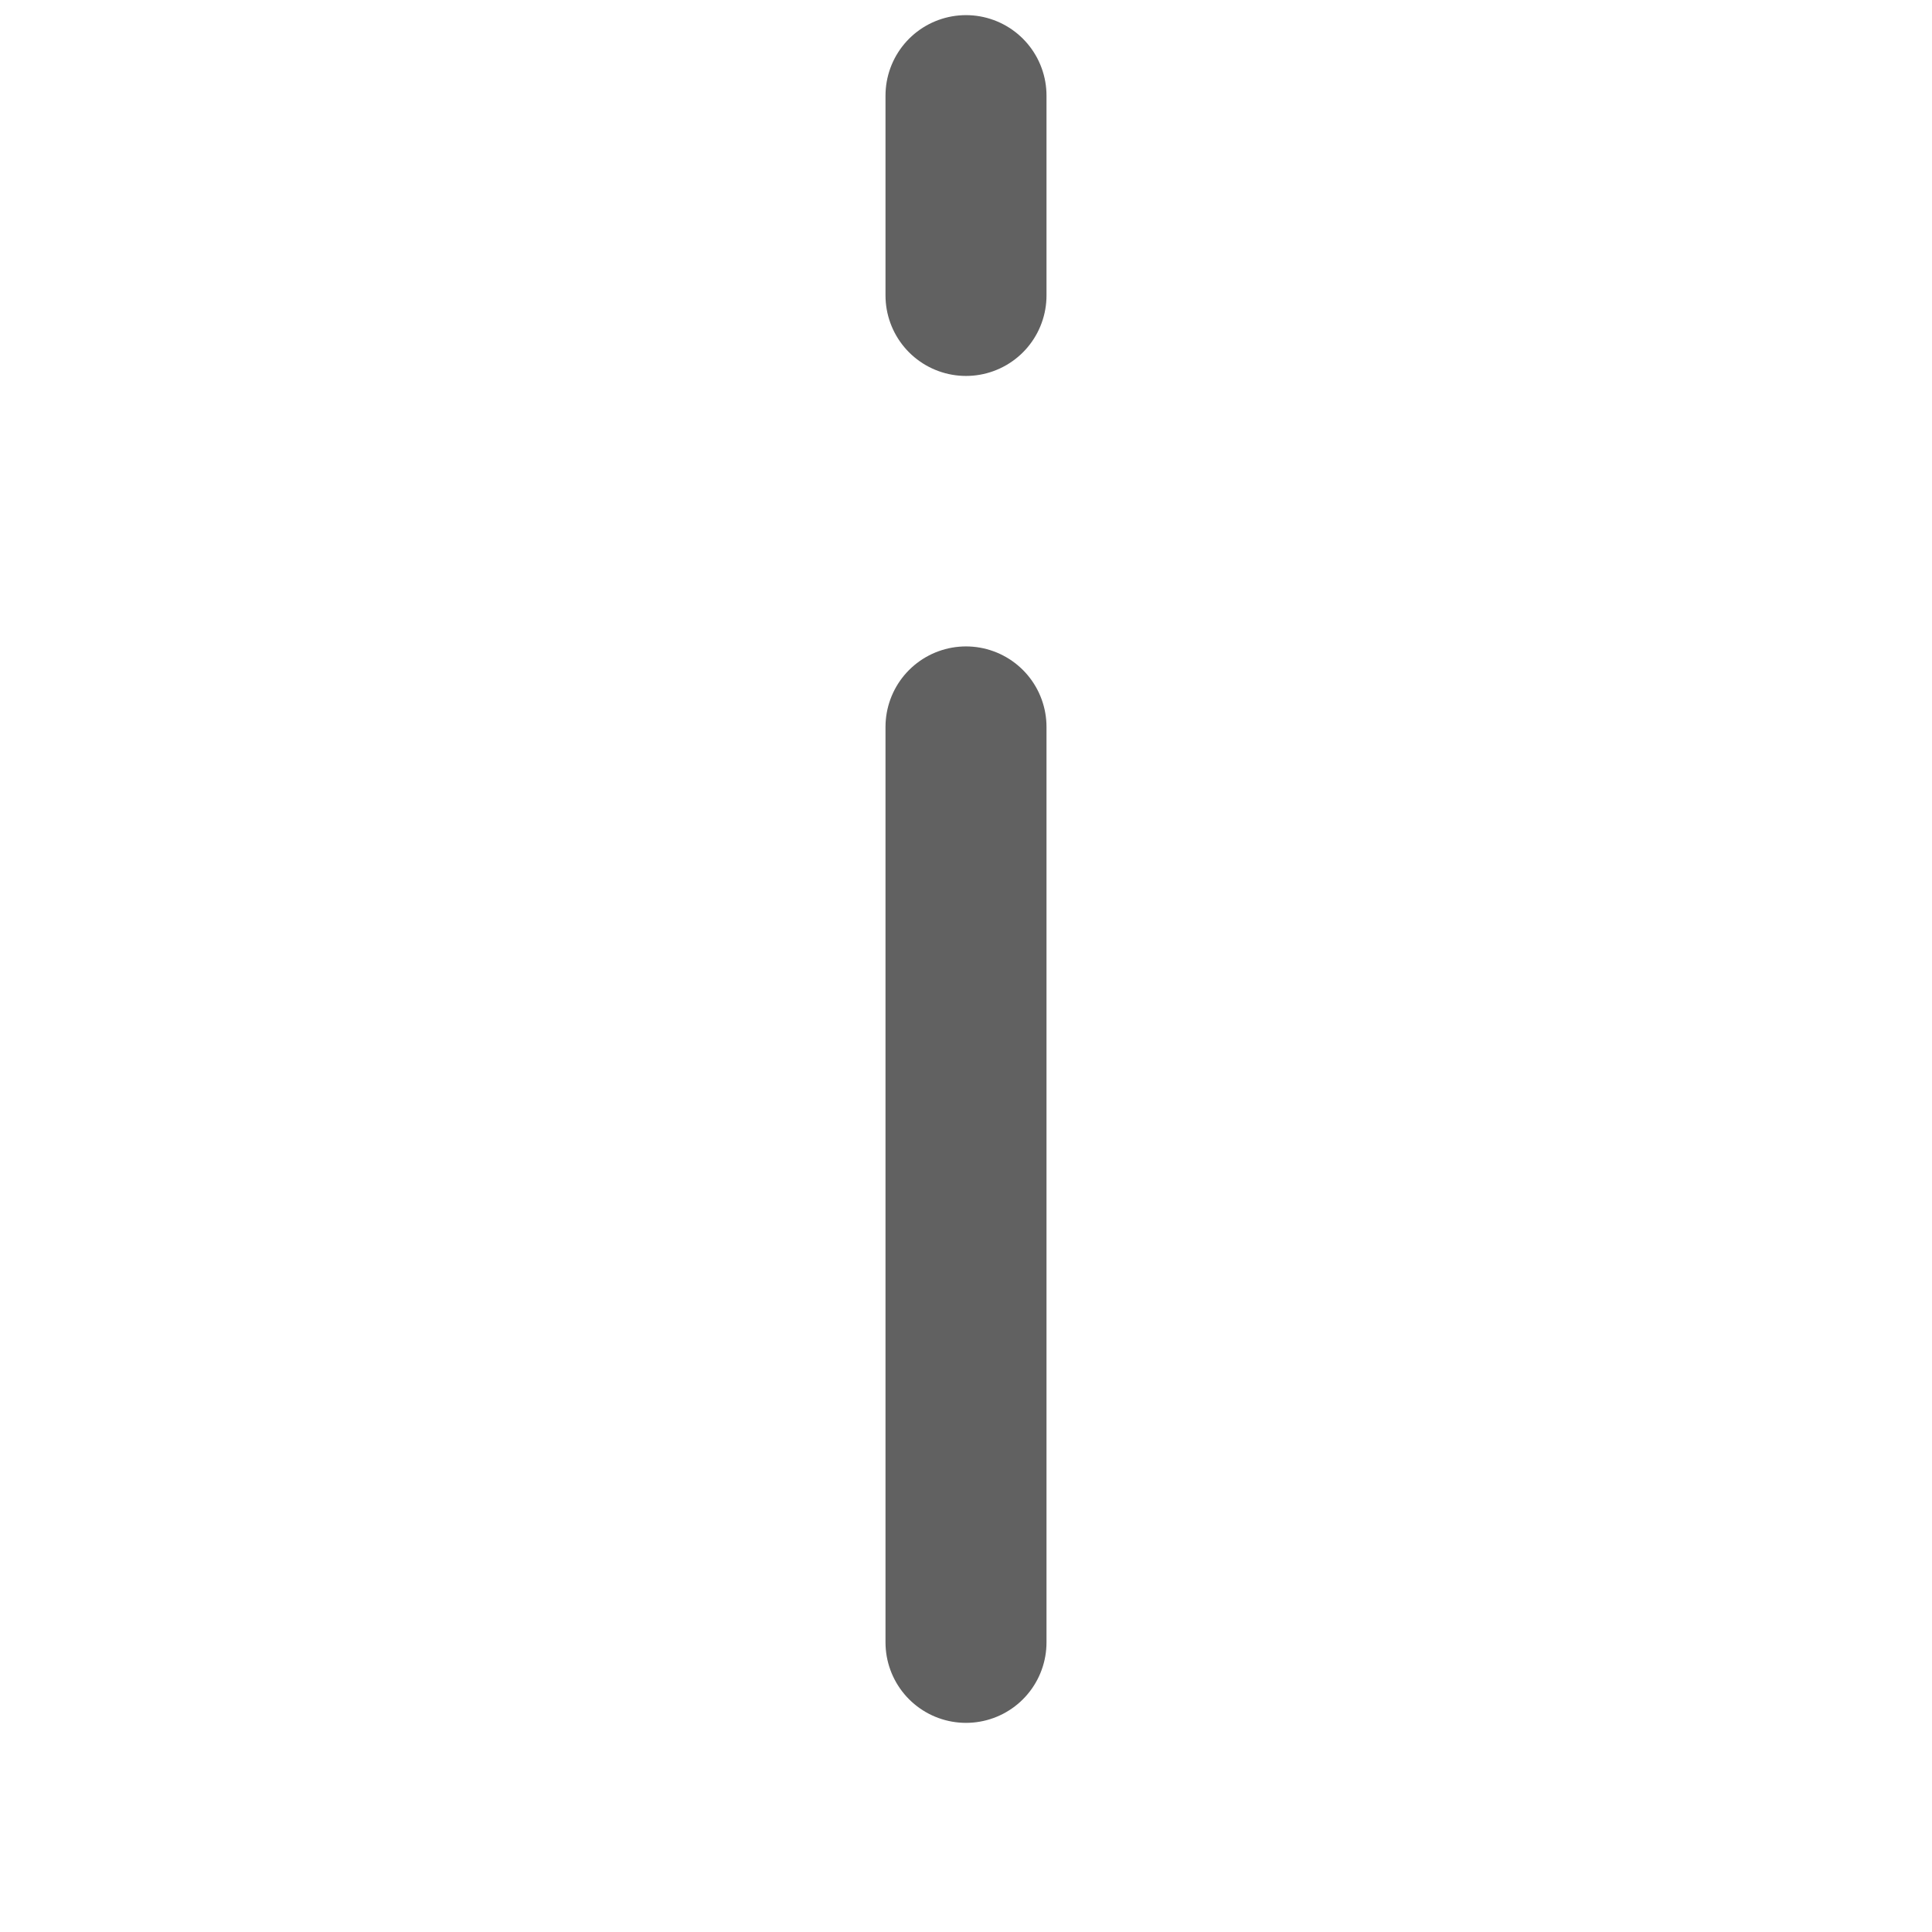
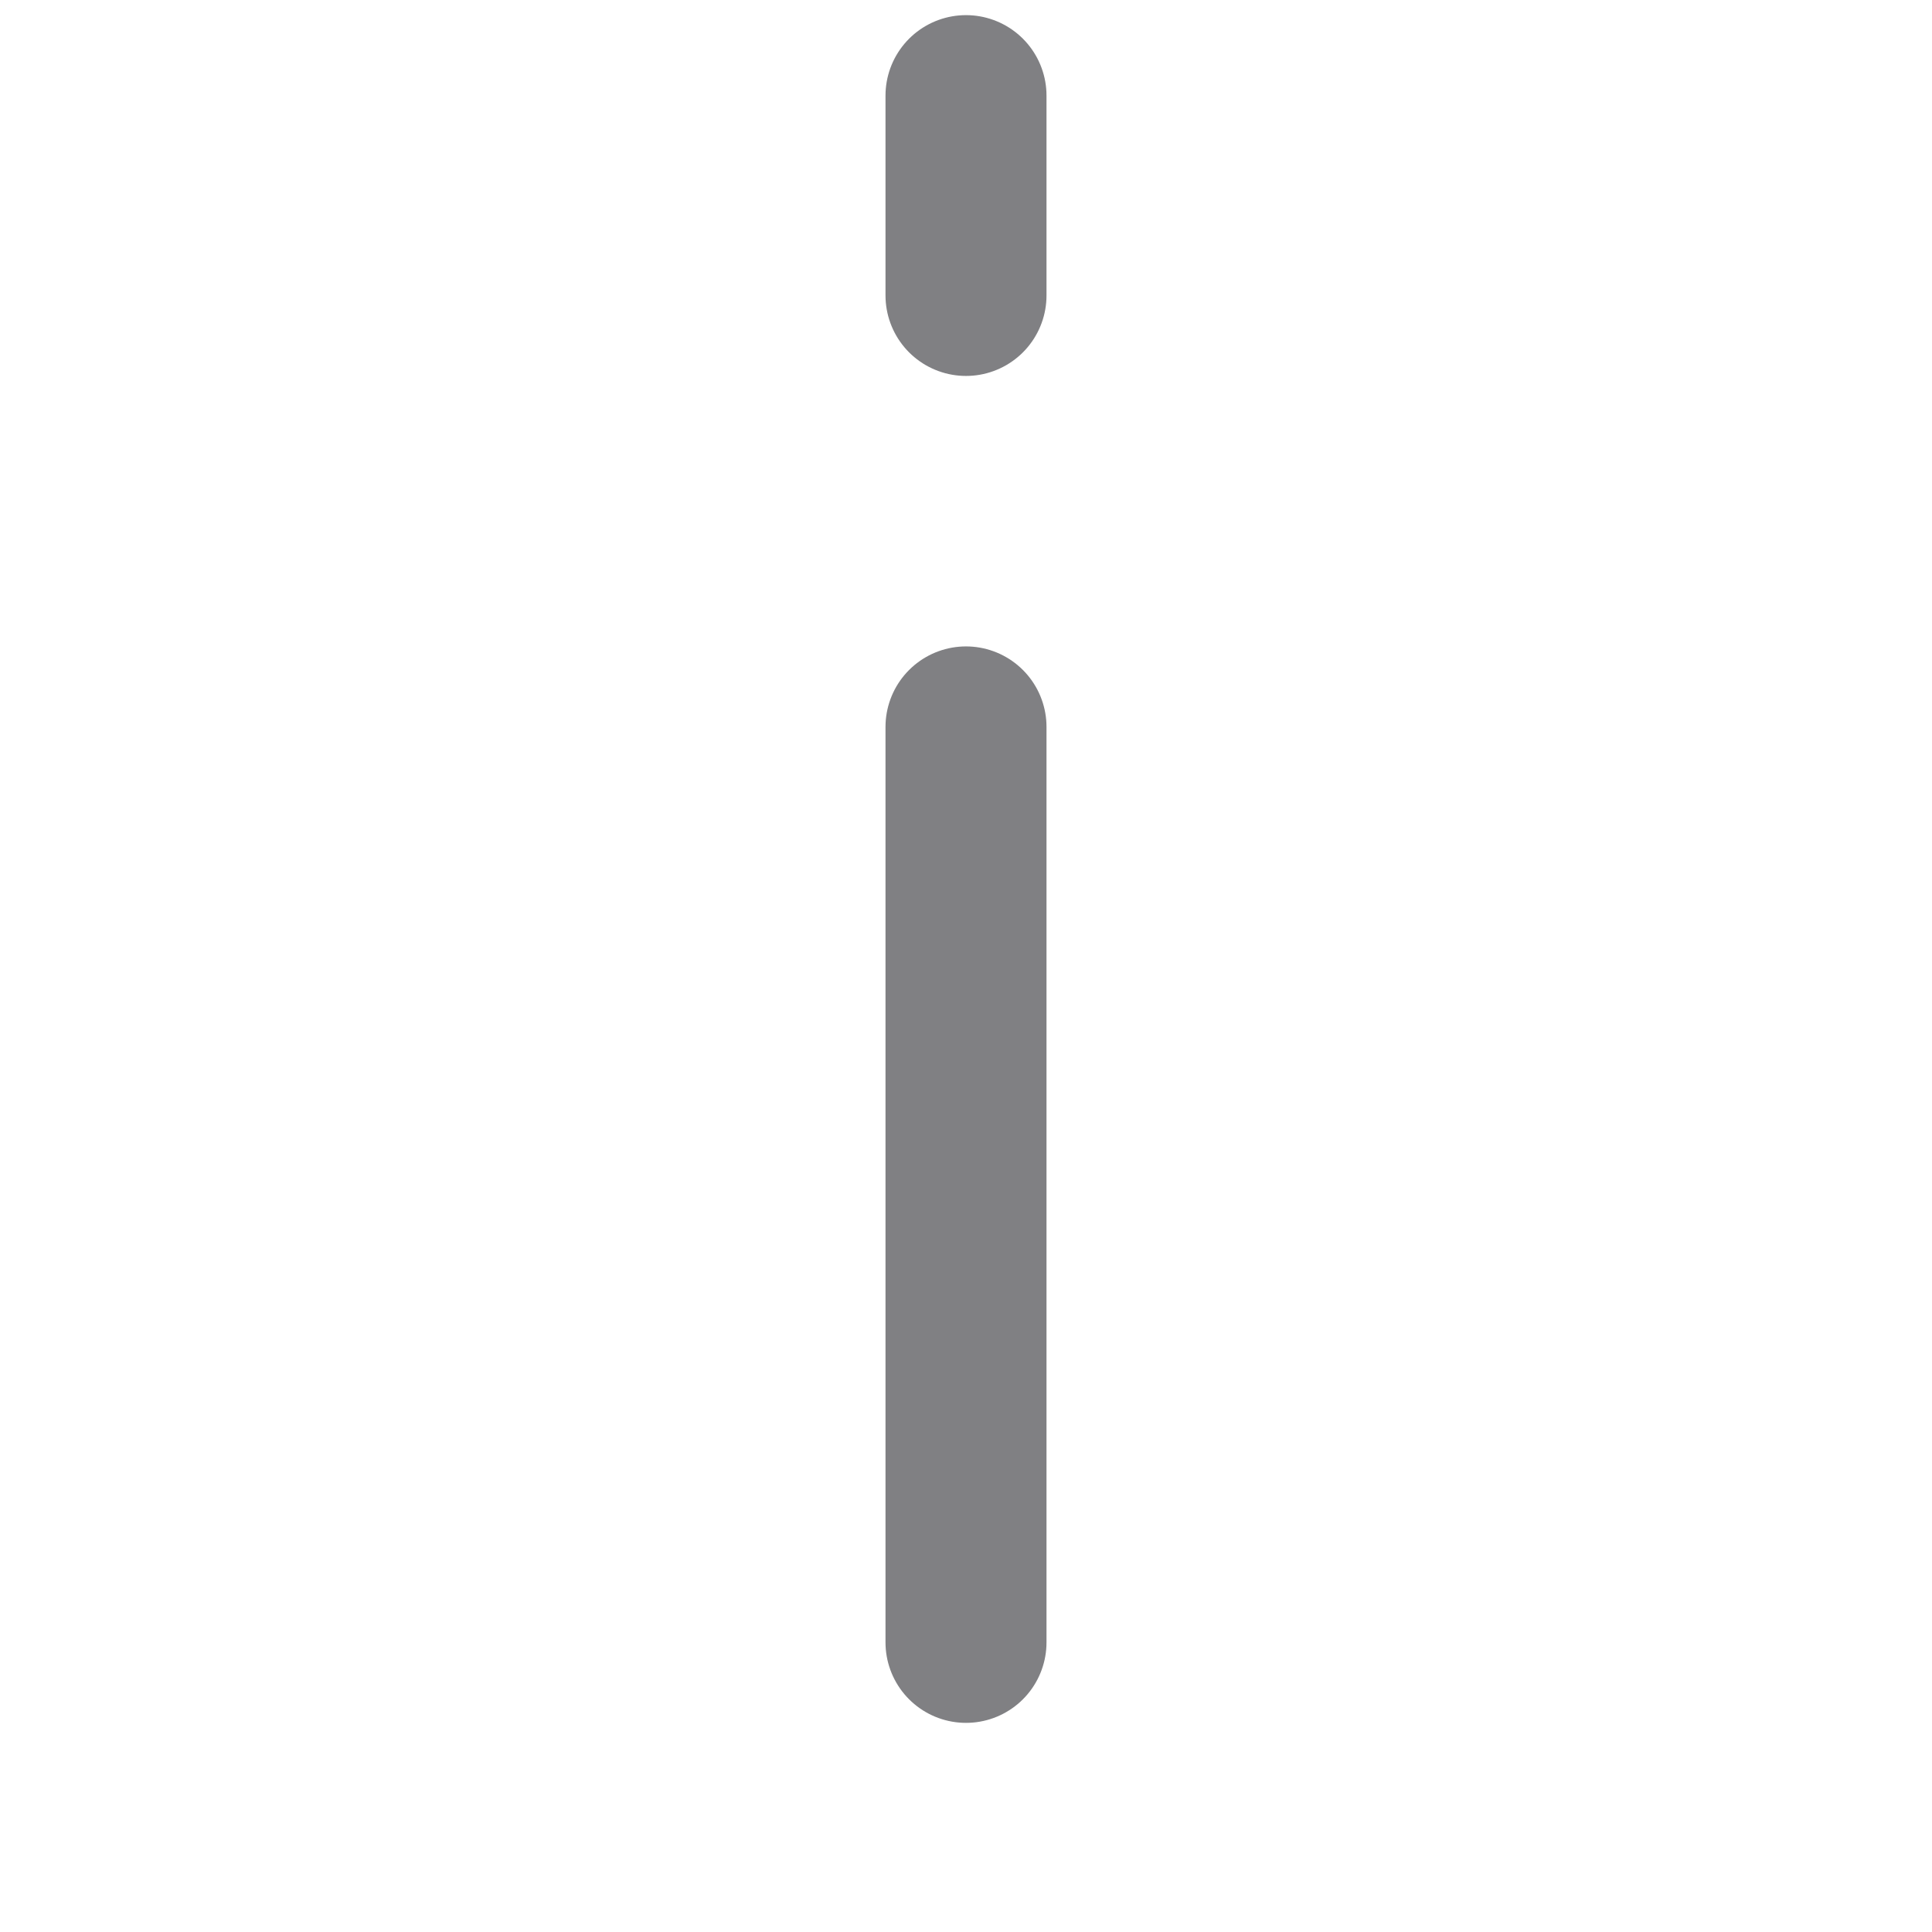
- <svg xmlns="http://www.w3.org/2000/svg" version="1.1" id="Layer_1" x="0px" y="0px" width="24px" height="24px" viewBox="0 0 24 24" enable-background="new 0 0 24 24" xml:space="preserve">
+ <svg xmlns="http://www.w3.org/2000/svg" version="1.1" baseProfile="tiny" id="Layer_1" x="0px" y="0px" width="24px" height="24px" viewBox="0 0 24 24" xml:space="preserve">
  <g>
-     <line fill="none" stroke="#616161" stroke-width="2" stroke-linecap="round" stroke-linejoin="round" stroke-miterlimit="3.864" x1="12" y1="9.03" x2="12" y2="20.402" />
-     <line fill="none" stroke="#616161" stroke-width="2" stroke-linecap="round" stroke-linejoin="round" stroke-miterlimit="3.864" x1="12" y1="1.188" x2="12" y2="3.67" />
+     <line fill="none" stroke="#808083" stroke-width="2" stroke-linecap="round" stroke-linejoin="round" stroke-miterlimit="3.864" x1="12" y1="9.03" x2="12" y2="20.402" />
+     <line fill="none" stroke="#808083" stroke-width="2" stroke-linecap="round" stroke-linejoin="round" stroke-miterlimit="3.864" x1="12" y1="1.188" x2="12" y2="3.67" />
  </g>
</svg>
